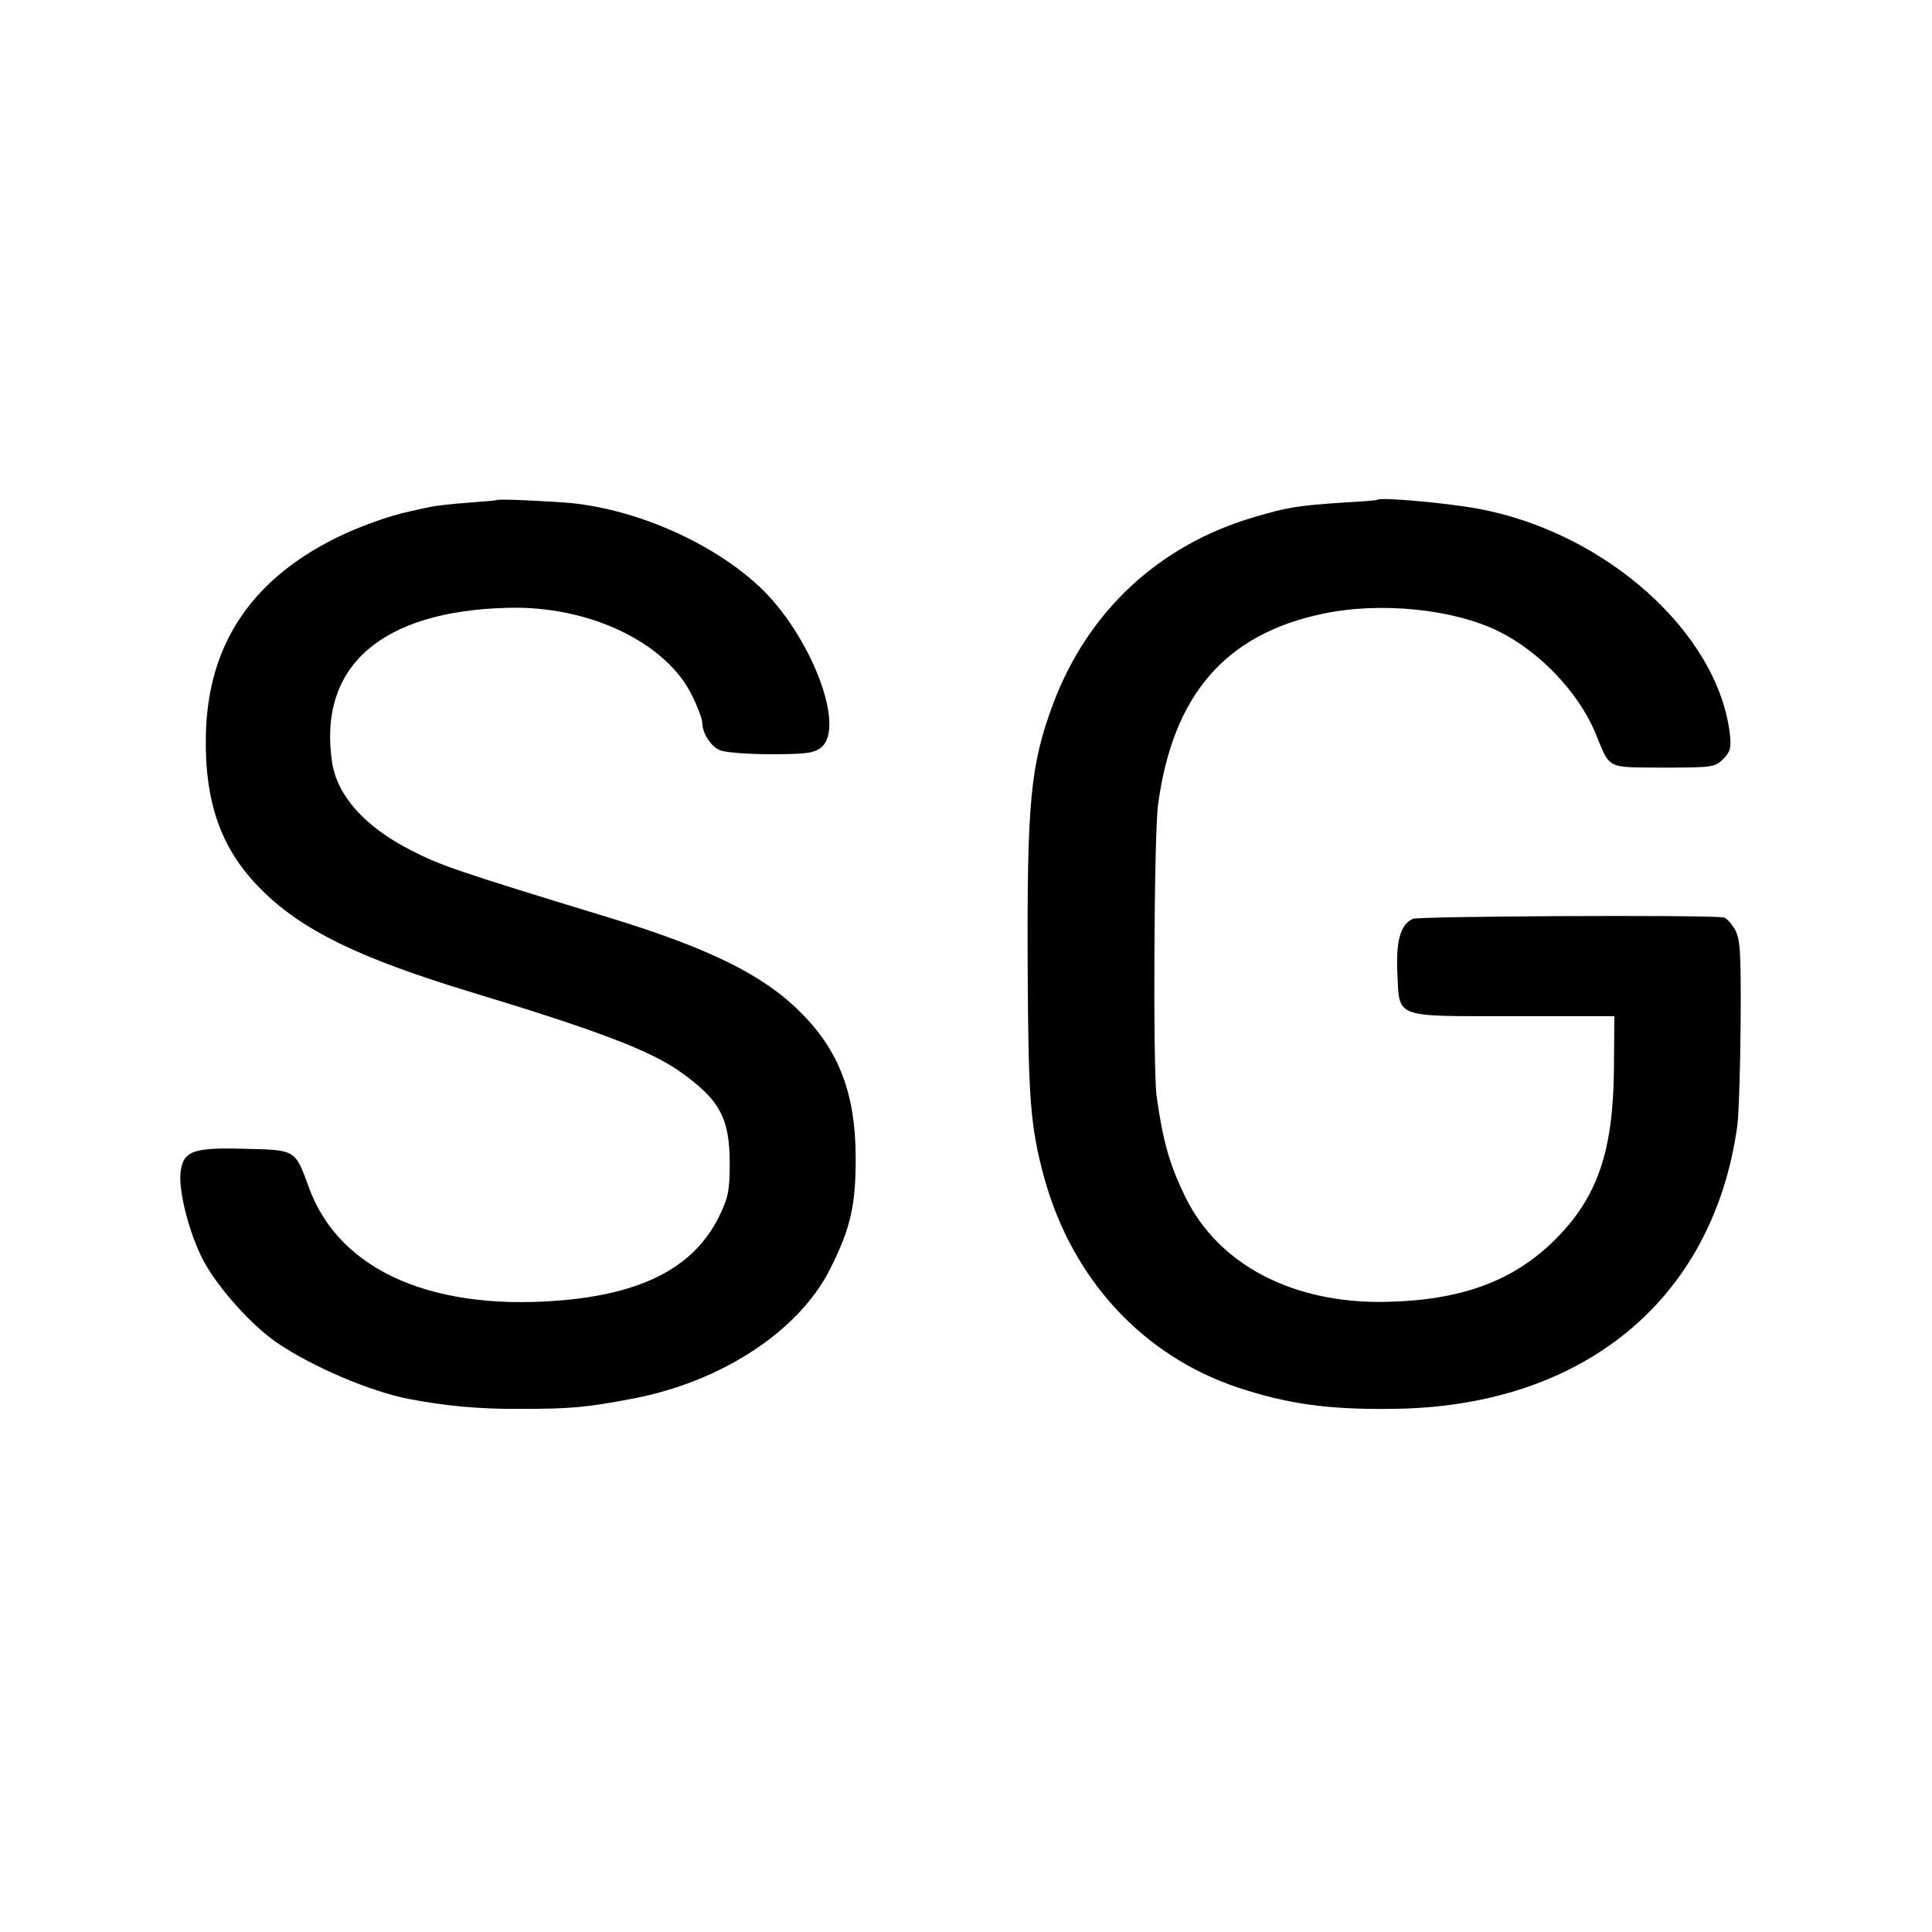
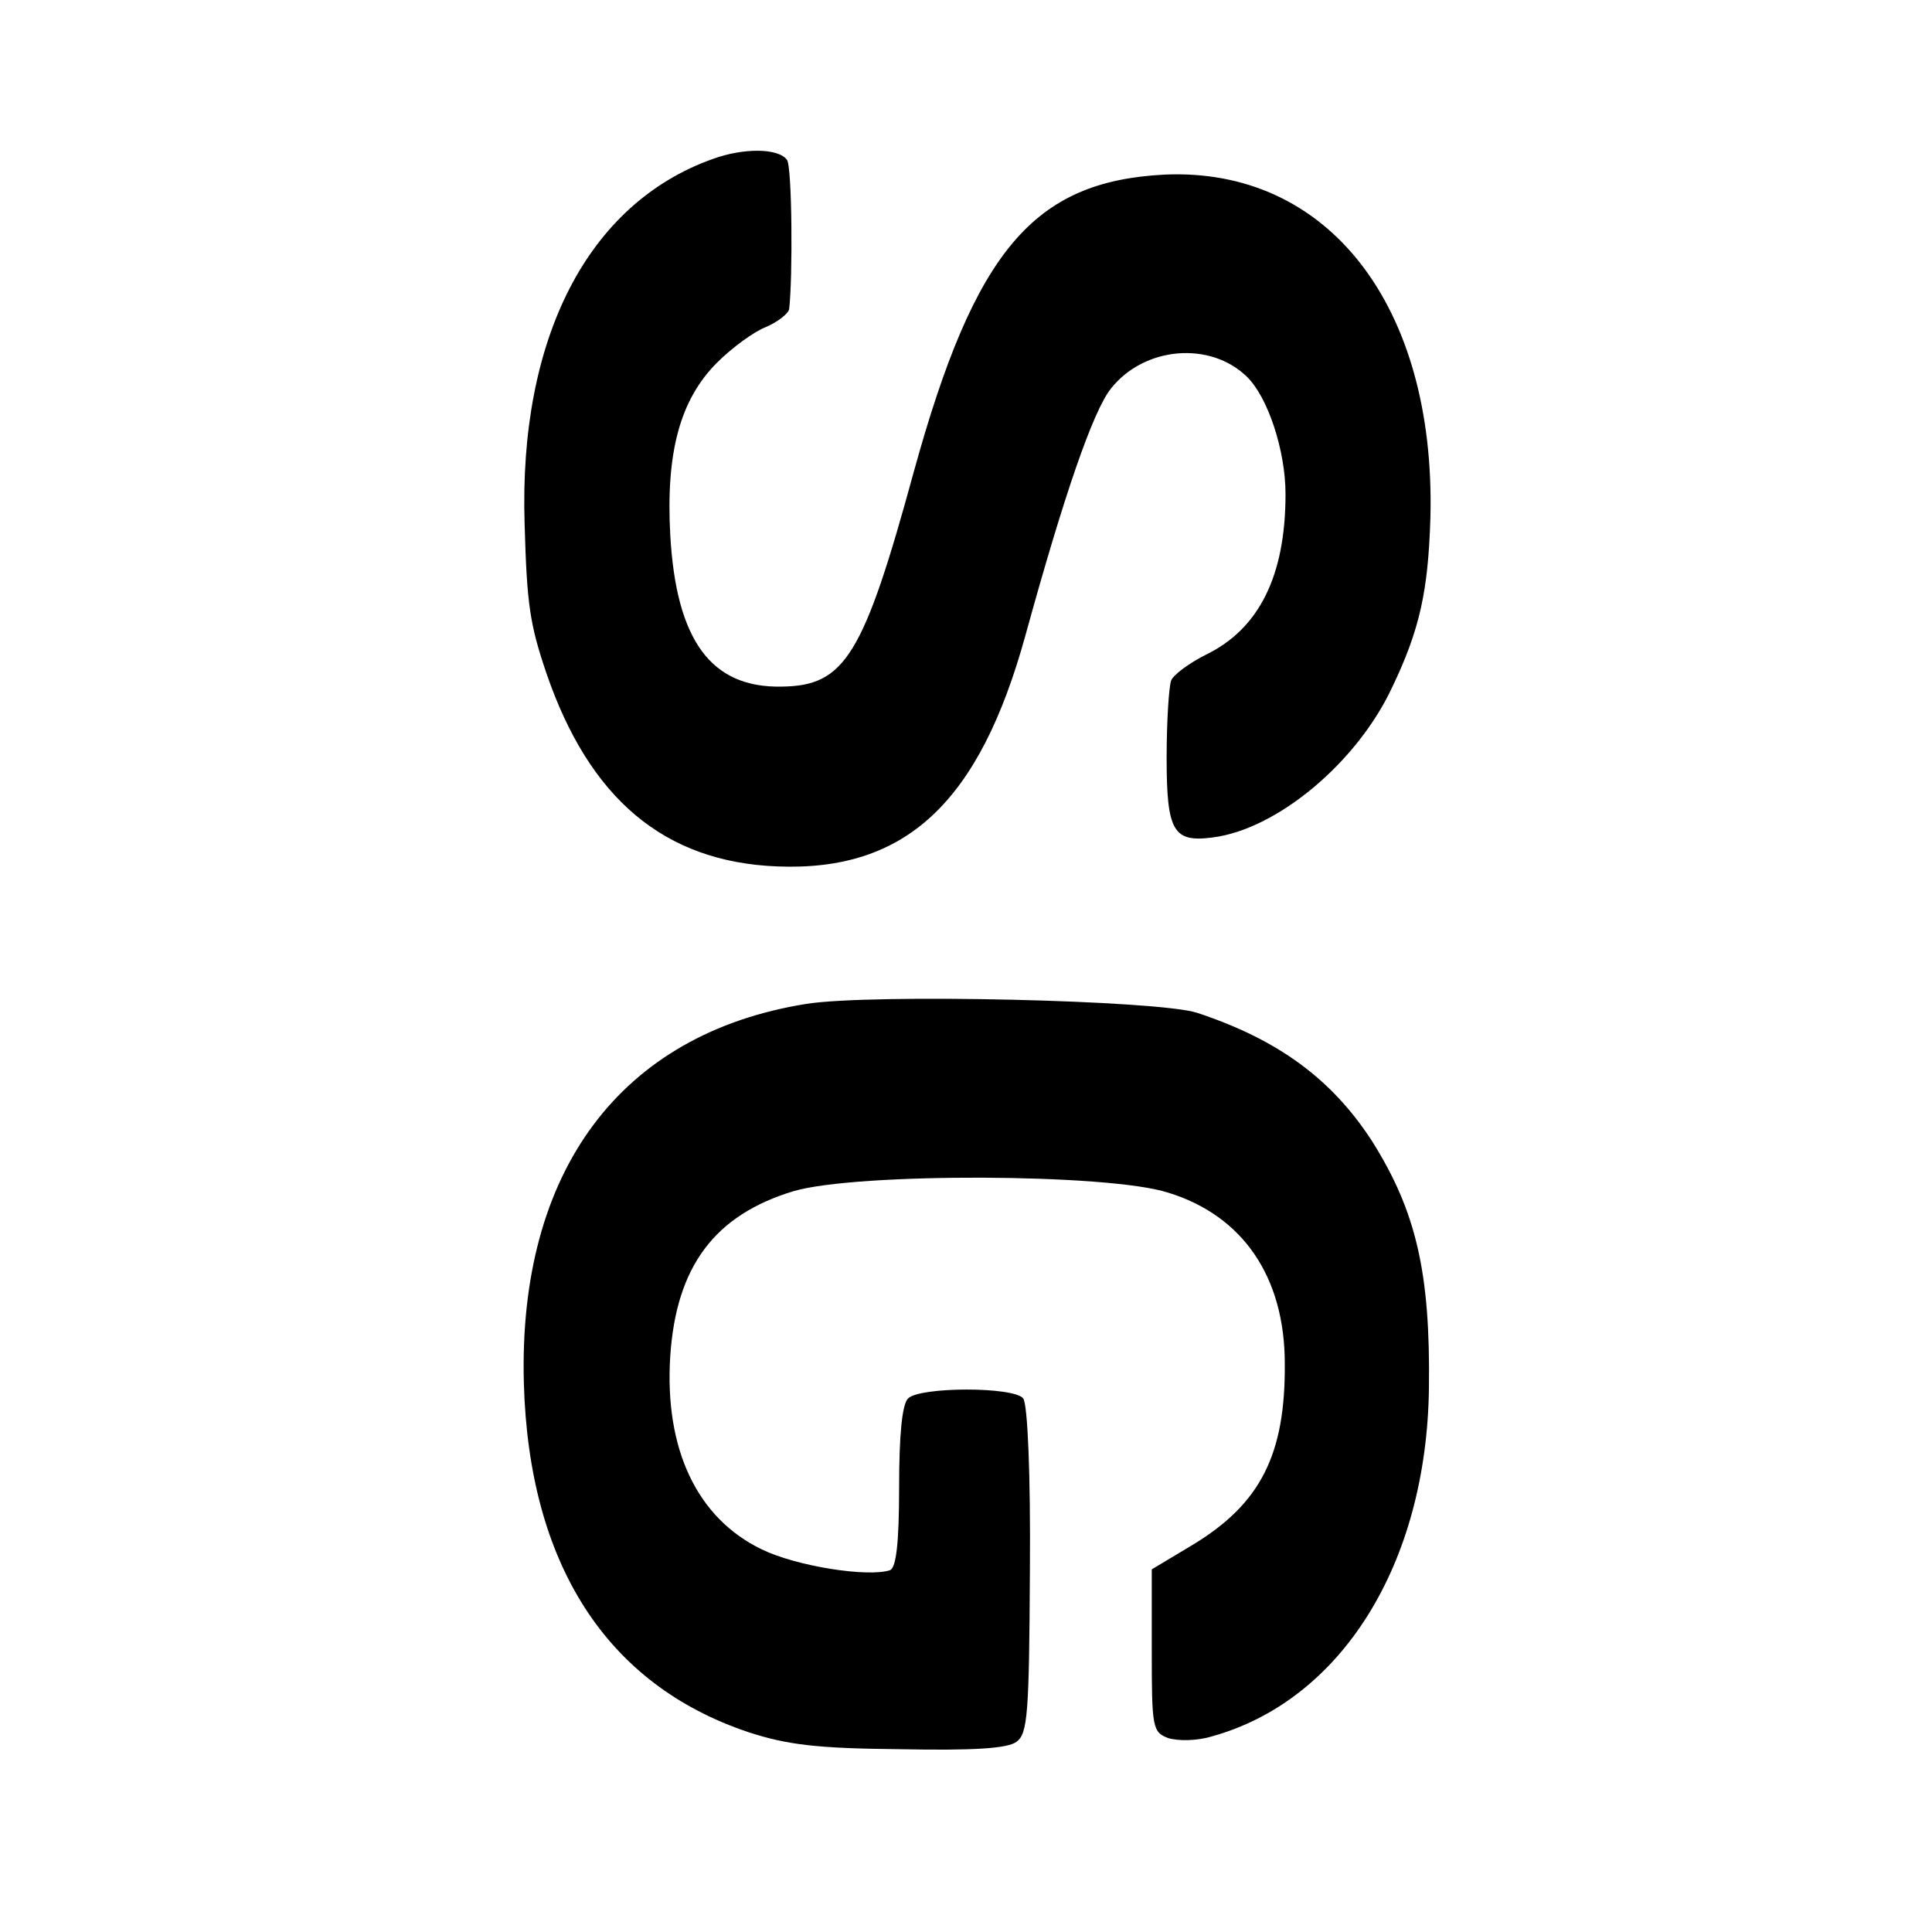
- <svg xmlns="http://www.w3.org/2000/svg" version="1.0" width="520pt" height="520pt" viewBox="0 0 520 520" preserveAspectRatio="xMidYMid meet">
-   <g transform="translate(0,520) scale(0.1,-0.1)" fill="#000000" stroke="none">
-     <path d="M1337 3854 c-1 -1 -36 -4 -77 -7 -41 -3 -86 -8 -100 -11 -14 -3 -38 -8 -55 -12 -58 -12 -141 -42 -205 -74 -228 -115 -342 -290 -346 -532 -3 -180 42 -306 150 -413 109 -109 263 -184 566 -276 334 -101 478 -156 557 -211 110 -77 137 -127 137 -249 0 -73 -4 -93 -28 -142 -64 -131 -193 -203 -404 -225 -360 -36 -619 75 -701 303 -37 101 -34 100 -174 103 -138 4 -164 -6 -171 -63 -6 -51 24 -167 61 -237 39 -74 133 -179 203 -225 96 -64 247 -128 349 -148 97 -19 193 -28 303 -27 134 0 177 4 298 27 241 45 450 182 534 349 56 111 70 174 69 306 -1 166 -45 283 -148 385 -100 101 -247 173 -515 255 -416 127 -455 141 -535 182 -123 63 -197 146 -211 235 -39 258 130 408 471 417 220 7 431 -94 499 -239 15 -30 26 -61 26 -69 0 -28 22 -64 47 -75 13 -6 75 -11 137 -11 95 0 117 3 136 18 68 55 -29 305 -167 434 -126 117 -327 206 -506 224 -57 5 -196 12 -200 8z" />
-     <path d="M3708 3855 c-2 -2 -46 -5 -98 -8 -115 -8 -145 -12 -235 -39 -255 -75 -446 -252 -540 -501 -62 -166 -71 -264 -69 -719 2 -349 7 -418 44 -556 75 -274 265 -481 523 -567 131 -43 238 -59 410 -57 515 3 868 292 933 762 4 30 8 155 9 278 1 198 -1 226 -17 253 -10 16 -23 30 -30 30 -69 7 -818 3 -835 -4 -33 -15 -46 -57 -42 -146 6 -123 -12 -116 312 -116 l272 0 -1 -140 c-2 -224 -44 -347 -158 -461 -112 -112 -253 -164 -456 -168 -250 -5 -451 100 -540 283 -42 86 -60 149 -77 271 -10 75 -7 704 4 785 40 295 181 458 443 513 155 33 353 13 475 -48 109 -54 214 -164 259 -273 41 -99 27 -92 183 -93 131 0 139 1 161 23 19 19 22 30 18 67 -32 273 -335 544 -679 607 -88 16 -261 31 -269 24z" />
+ <svg xmlns="http://www.w3.org/2000/svg" version="1.0" width="260pt" height="260pt" viewBox="0 0 260 260" preserveAspectRatio="xMidYMid meet">
+   <g transform="translate(0,260) scale(0.1,-0.1)" fill="#000000" stroke="none">
+     <path d="M959 2386 c-168 -60 -261 -241 -253 -491 3 -108 7 -135 29 -200 58 -170 159 -255 311 -261 173 -7 272 86 334 311 52 189 91 302 115 332 45 57 134 64 183 16 28 -27 52 -99 52 -158 0 -109 -35 -181 -107 -216 -22 -11 -44 -27 -47 -35 -3 -9 -6 -55 -6 -104 0 -99 9 -114 62 -107 87 11 194 101 241 201 38 79 49 131 52 230 7 285 -138 471 -358 461 -176 -9 -255 -102 -337 -399 -68 -249 -93 -289 -178 -290 -95 -2 -142 62 -150 204 -6 111 13 182 63 232 20 20 50 42 66 48 16 7 30 18 31 24 5 42 4 193 -3 201 -12 16 -59 16 -100 1z" />
+     <path d="M1085 1249 c-250 -40 -388 -225 -380 -511 7 -243 111 -405 302 -469 52 -17 92 -22 204 -23 100 -2 145 1 157 10 15 11 17 37 18 231 1 128 -3 223 -9 231 -12 16 -139 16 -155 0 -8 -8 -12 -49 -12 -119 0 -76 -4 -108 -12 -112 -29 -10 -126 5 -173 28 -87 42 -131 135 -123 260 8 121 60 190 166 222 85 25 424 24 504 -2 101 -31 157 -114 157 -230 1 -123 -33 -189 -124 -244 l-55 -33 0 -110 c0 -103 1 -109 22 -117 13 -4 38 -4 58 2 175 48 290 232 293 469 2 155 -17 238 -77 333 -54 83 -126 136 -235 172 -52 17 -438 26 -526 12z" />
  </g>
</svg>
